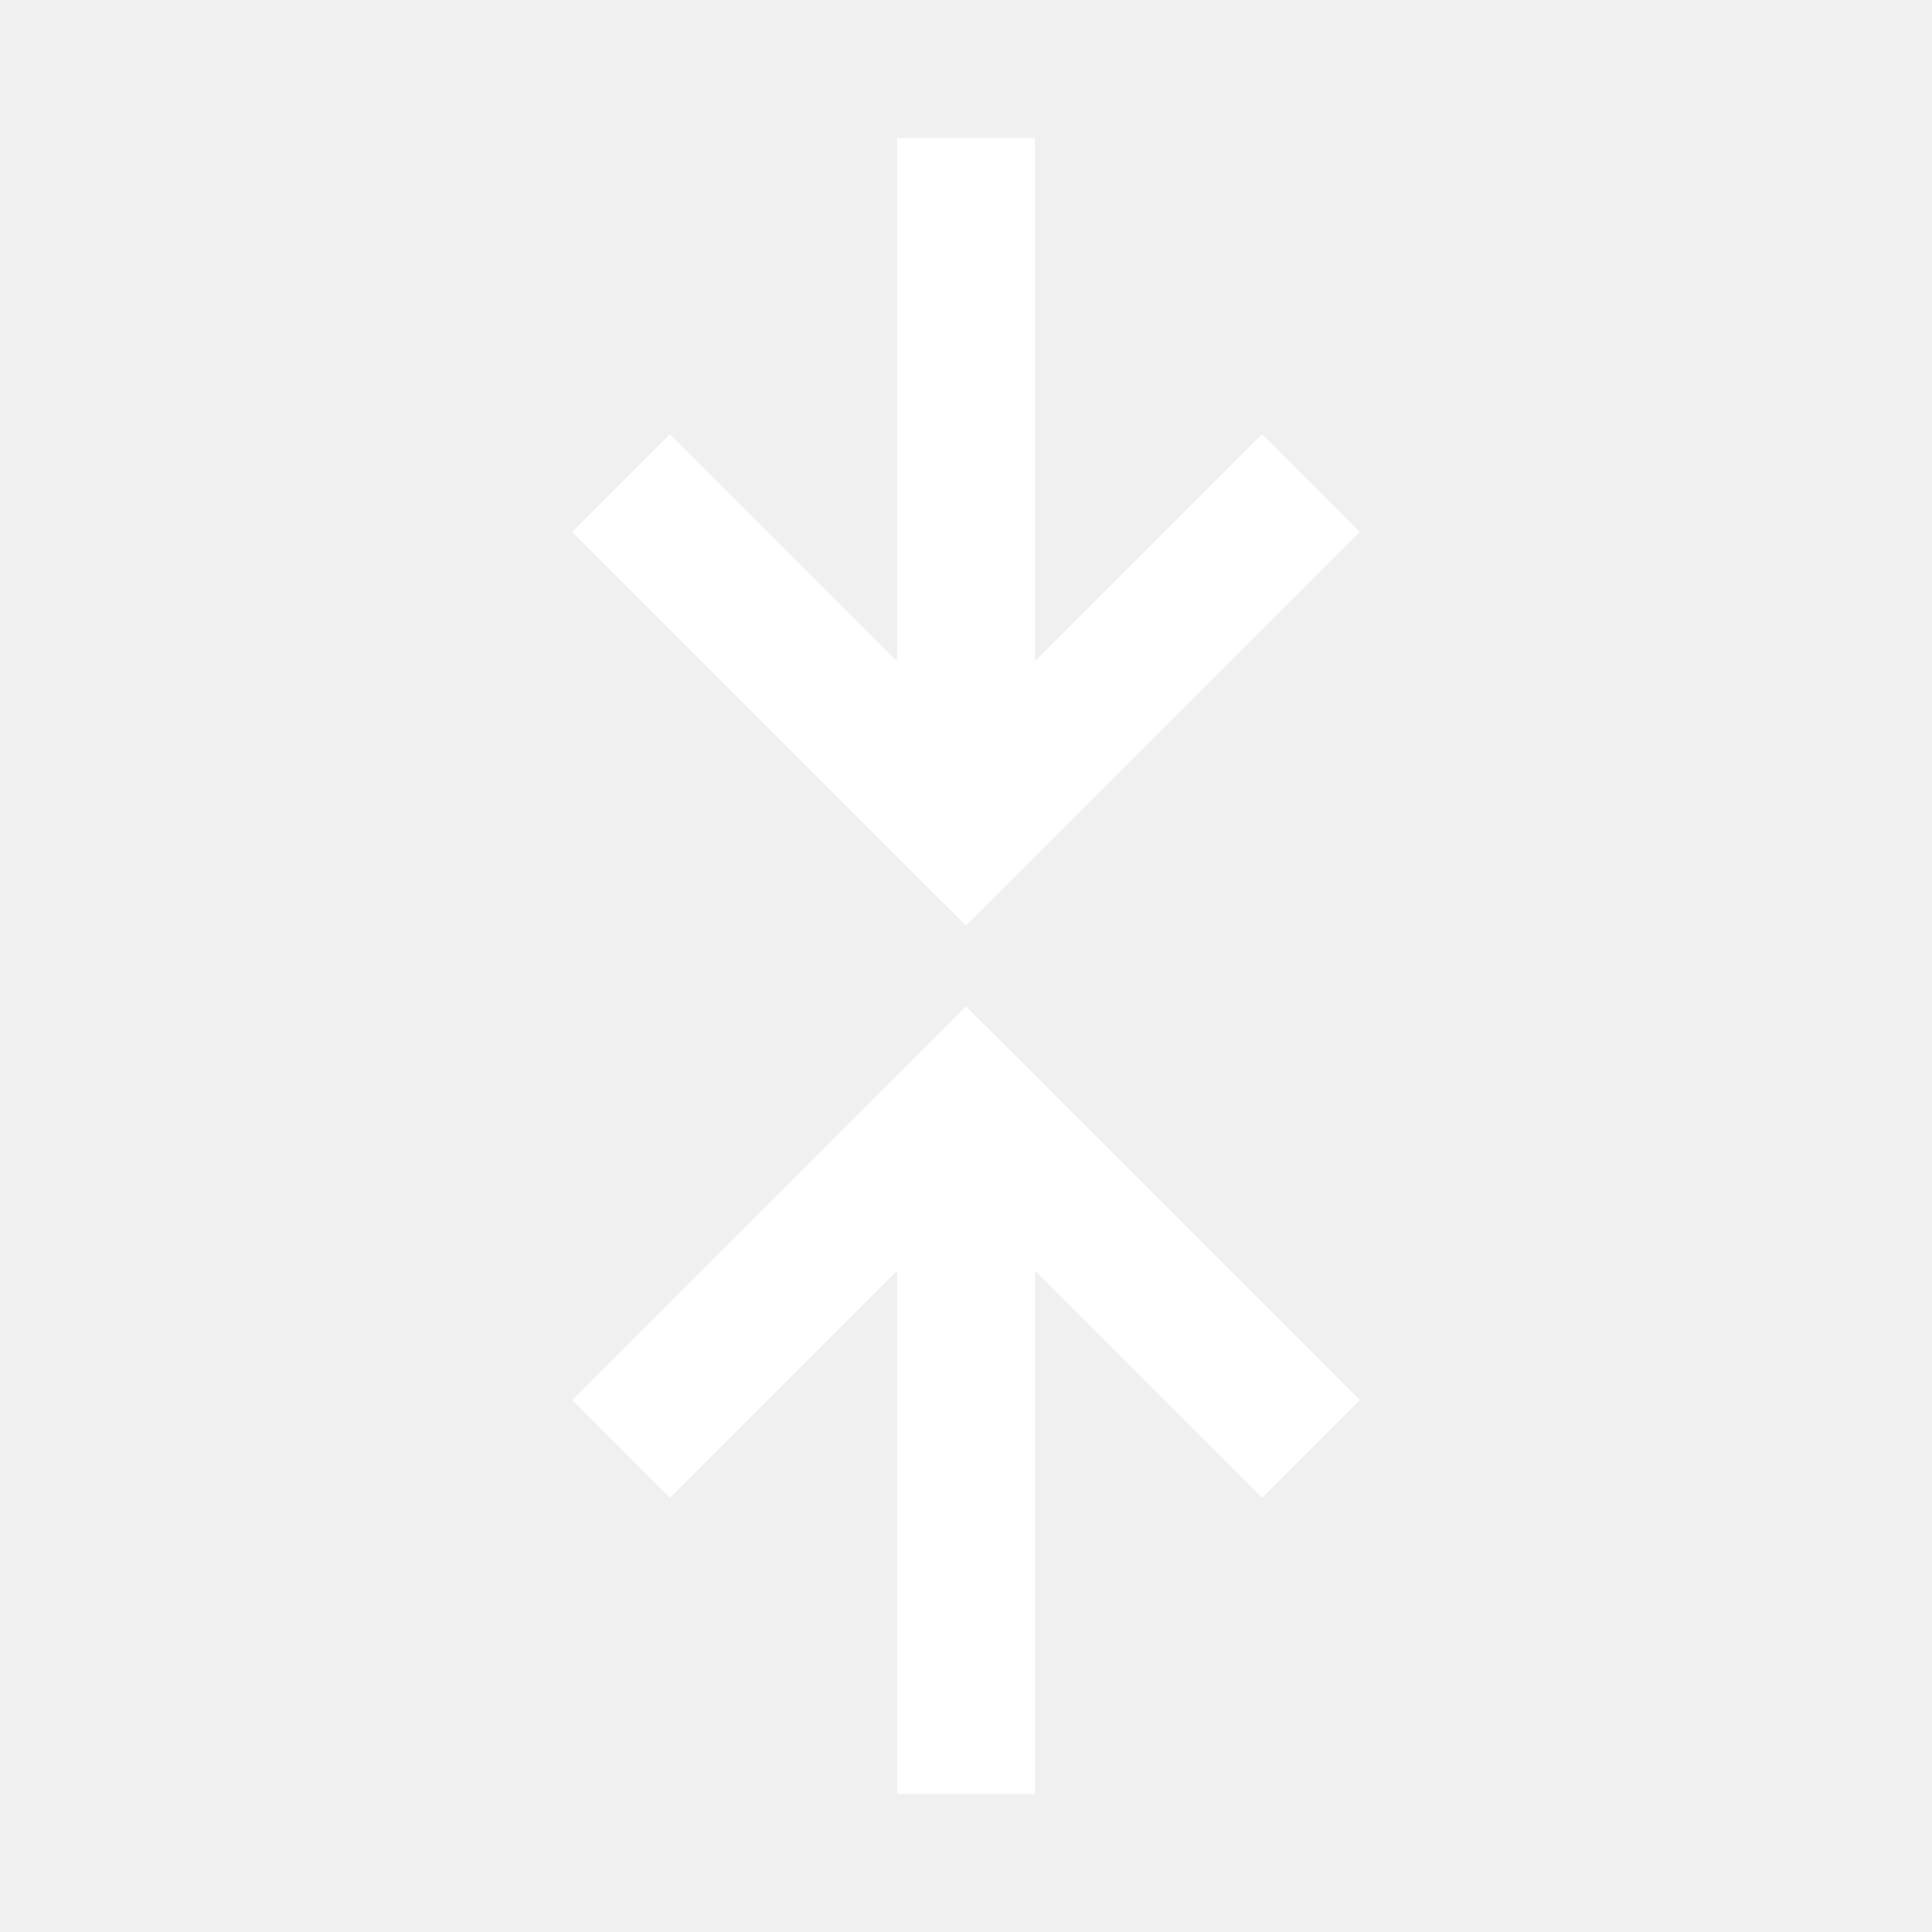
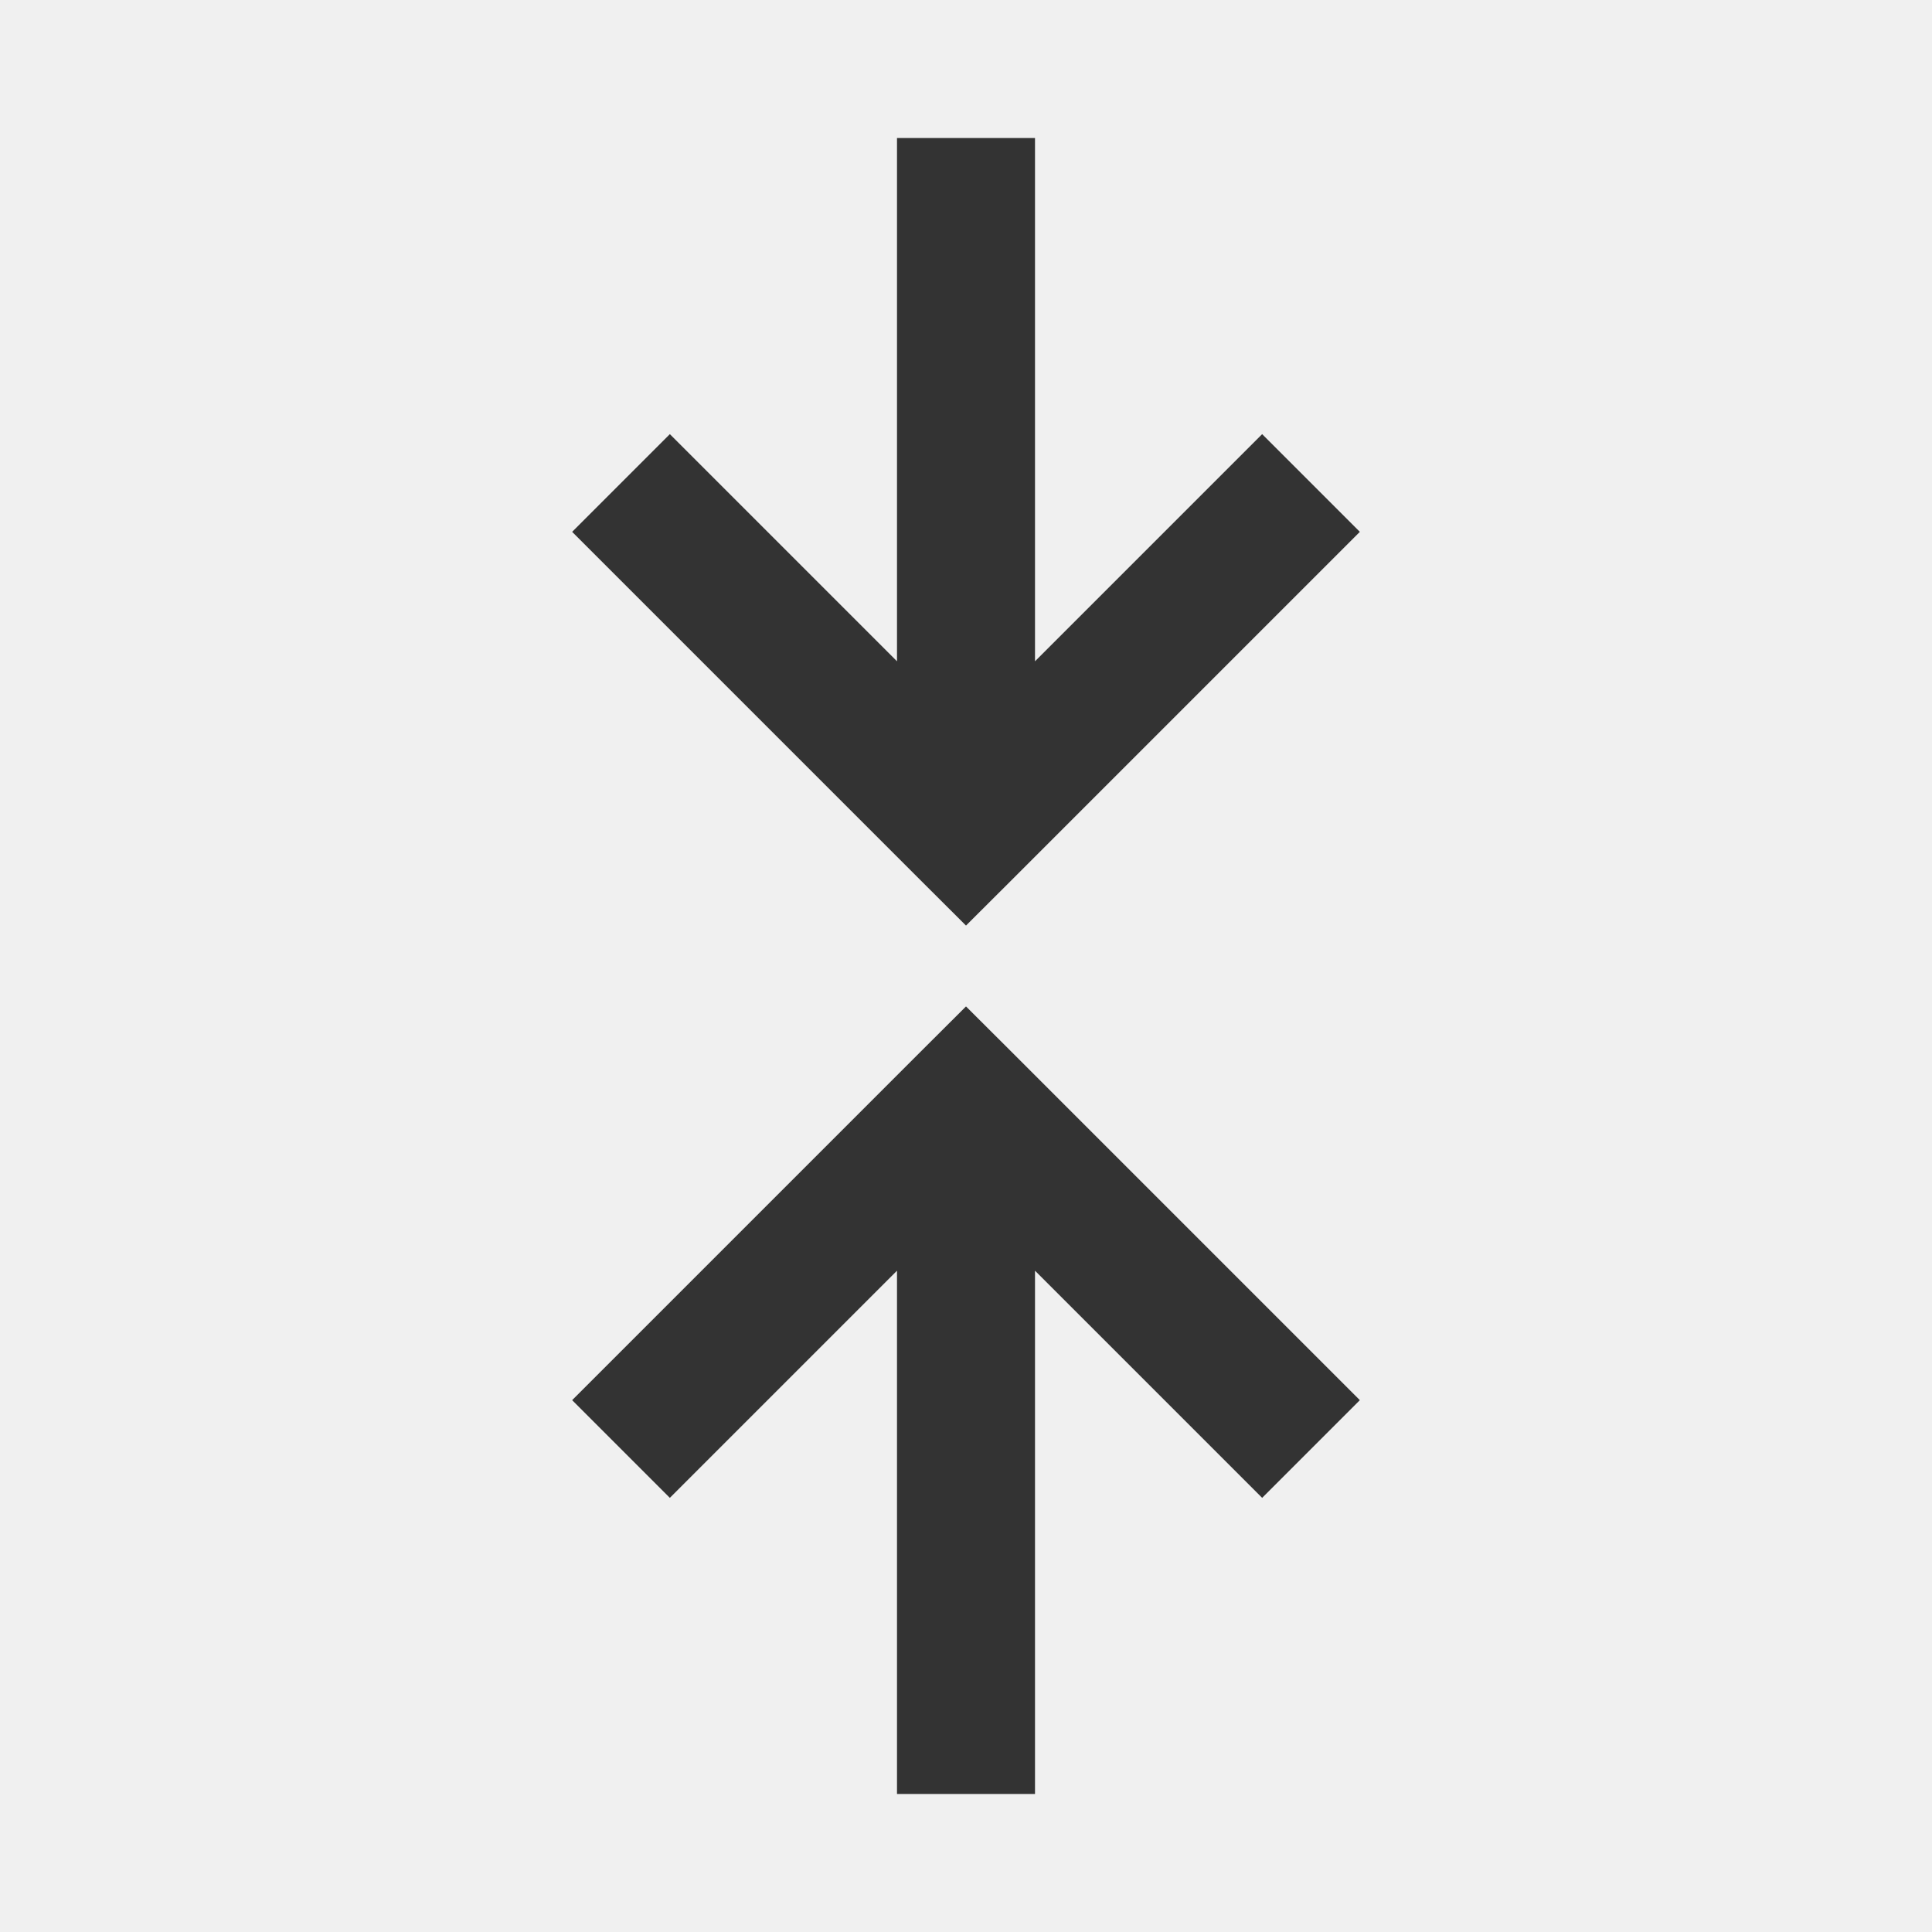
<svg xmlns="http://www.w3.org/2000/svg" width="14" height="14" viewBox="0 0 14 14" fill="none">
-   <path d="M7 8l.354-.354L7 7.293l-.354.353L7 8zm.5 5V8h-1v5h1zm-.854-4.646l2.5 2.5.708-.708-2.5-2.5-.708.708zm0-.708l-2.5 2.5.708.708 2.5-2.5-.708-.708zM7 6l-.354.354.354.353.354-.353L7 6zm-.5-5v5h1V1h-1zm.854 4.646l-2.5-2.5-.708.708 2.5 2.5.708-.708zm0 .708l2.5-2.5-.708-.708-2.5 2.5.708.708z" fill="#fff" />
+   <path d="M7 8l.354-.354L7 7.293l-.354.353L7 8zm.5 5V8h-1v5h1zm-.854-4.646l2.5 2.5.708-.708-2.5-2.5-.708.708zm0-.708l-2.5 2.5.708.708 2.5-2.5-.708-.708zM7 6l-.354.354.354.353.354-.353L7 6zm-.5-5v5h1V1h-1zm.854 4.646l-2.5-2.5-.708.708 2.5 2.5.708-.708zm0 .708l2.5-2.5-.708-.708-2.5 2.5.708.708z" fill="#333" />
</svg>
